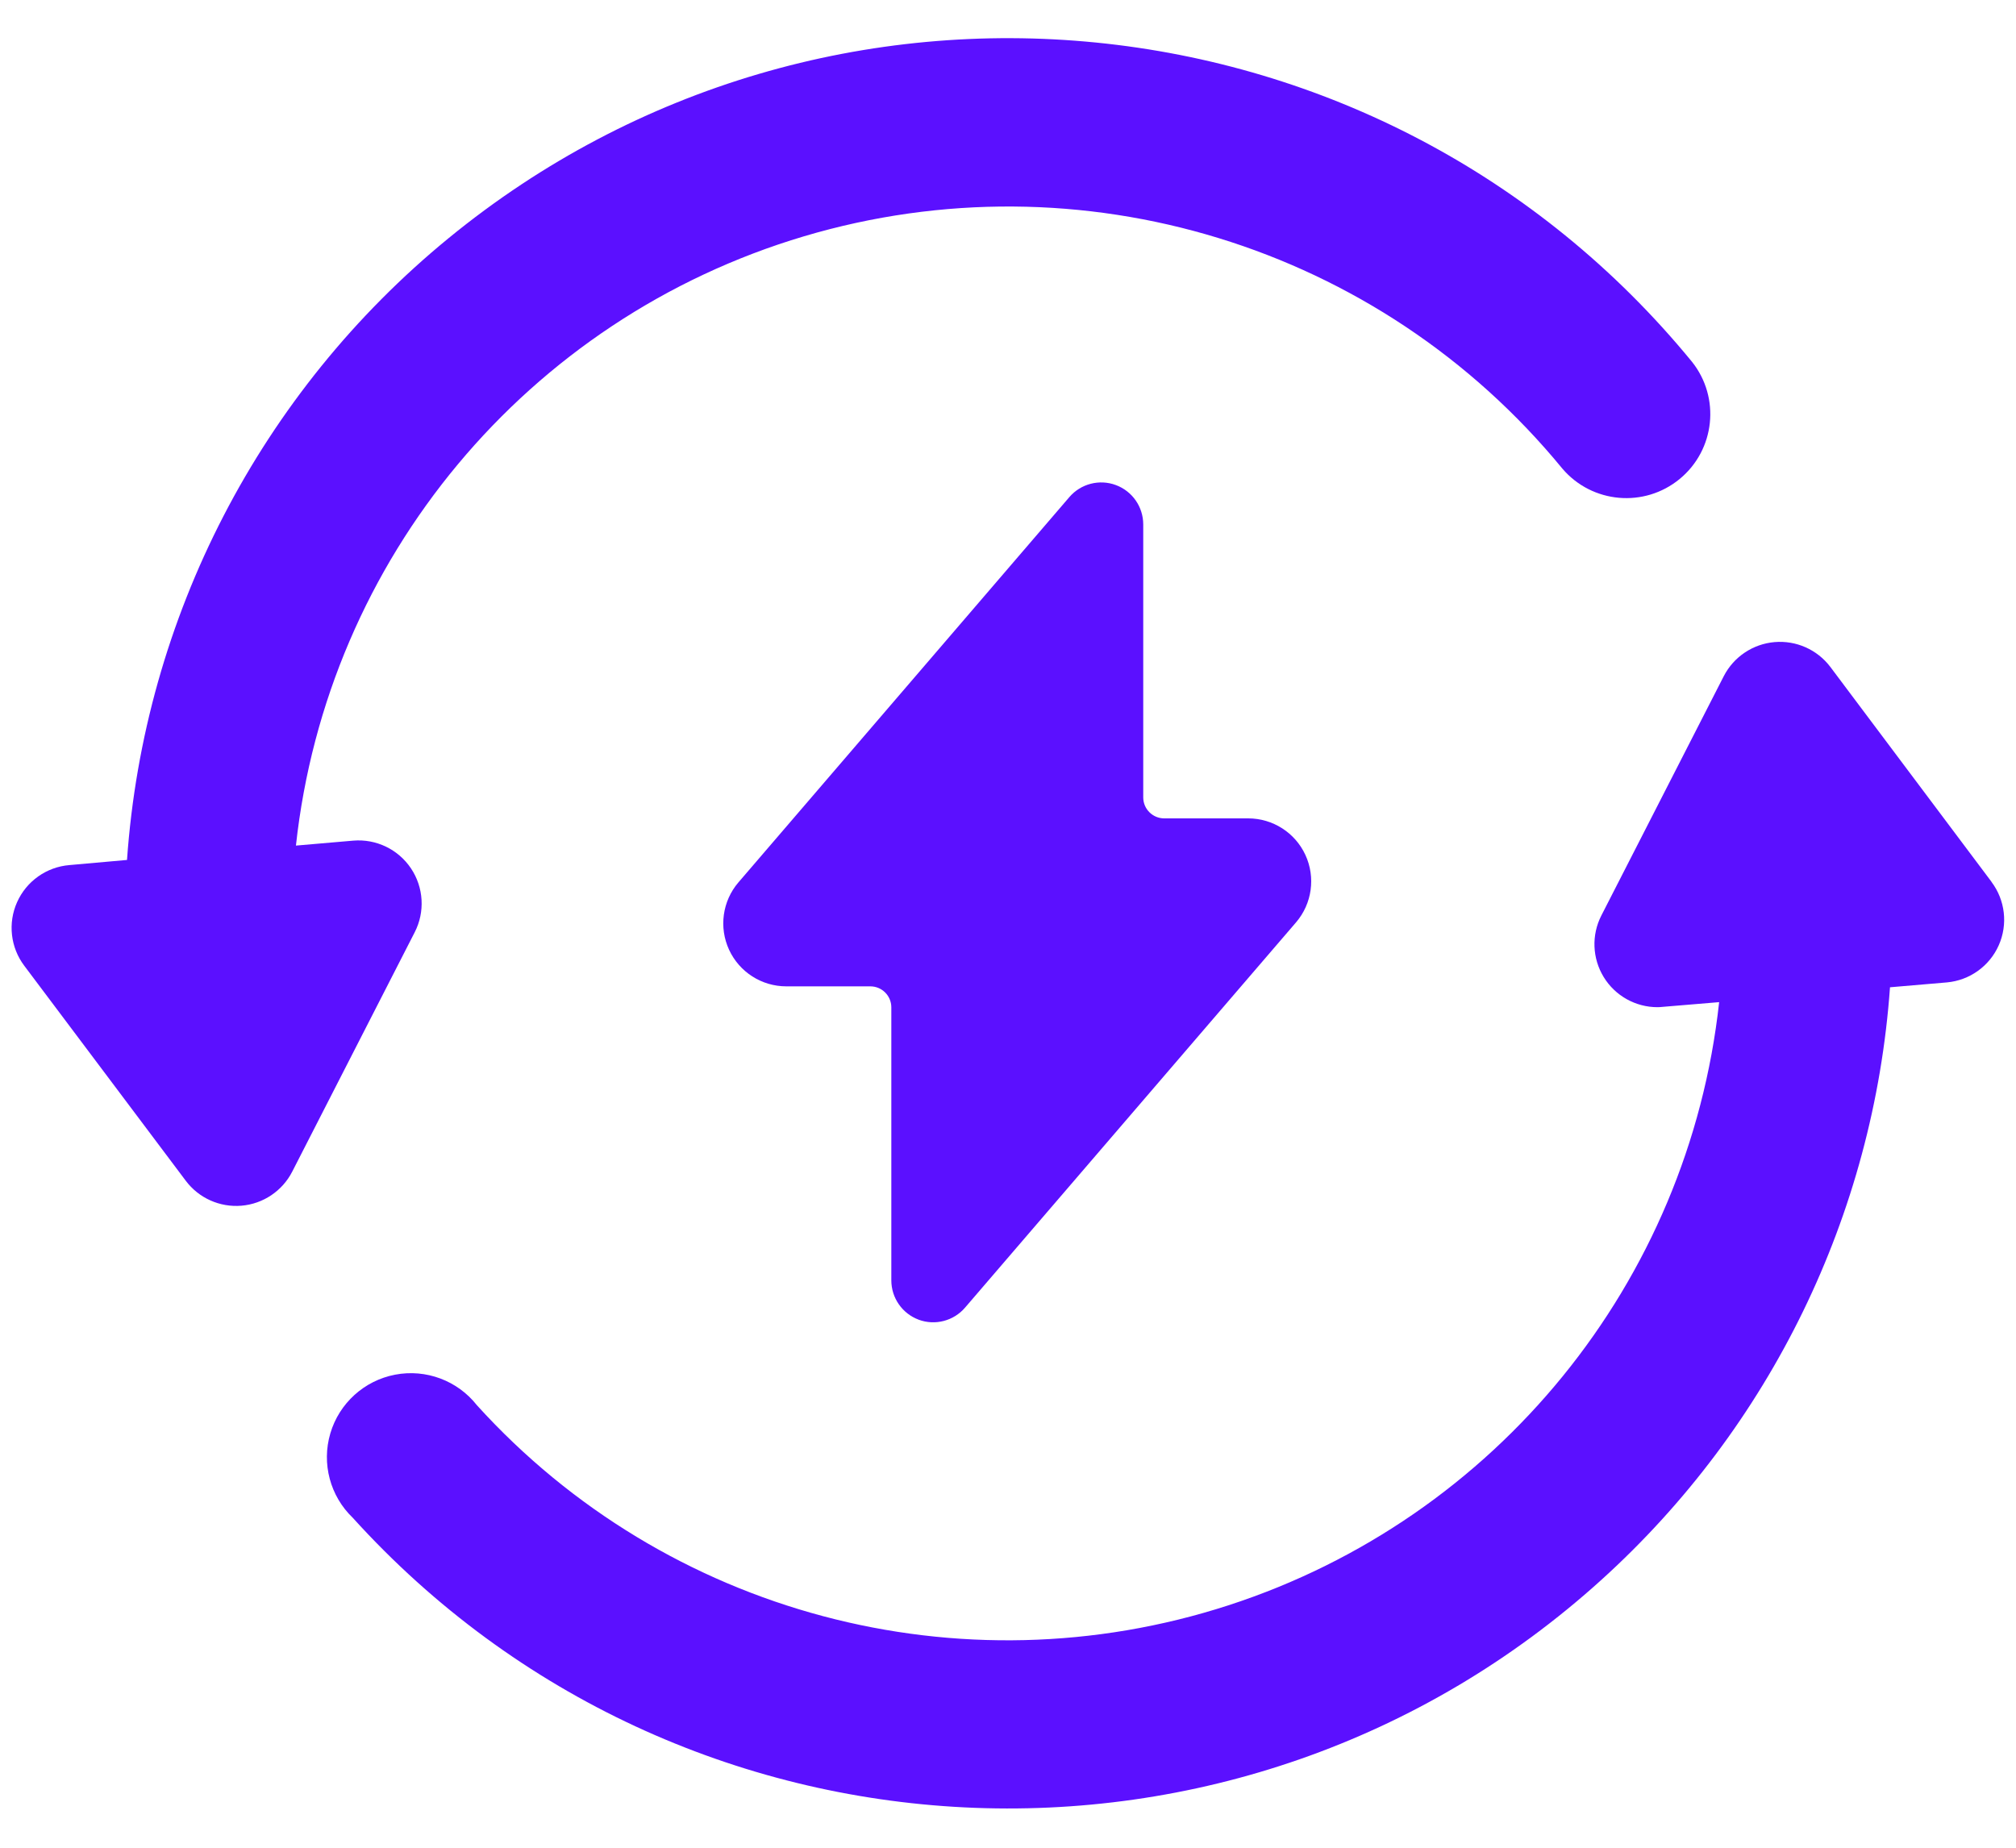
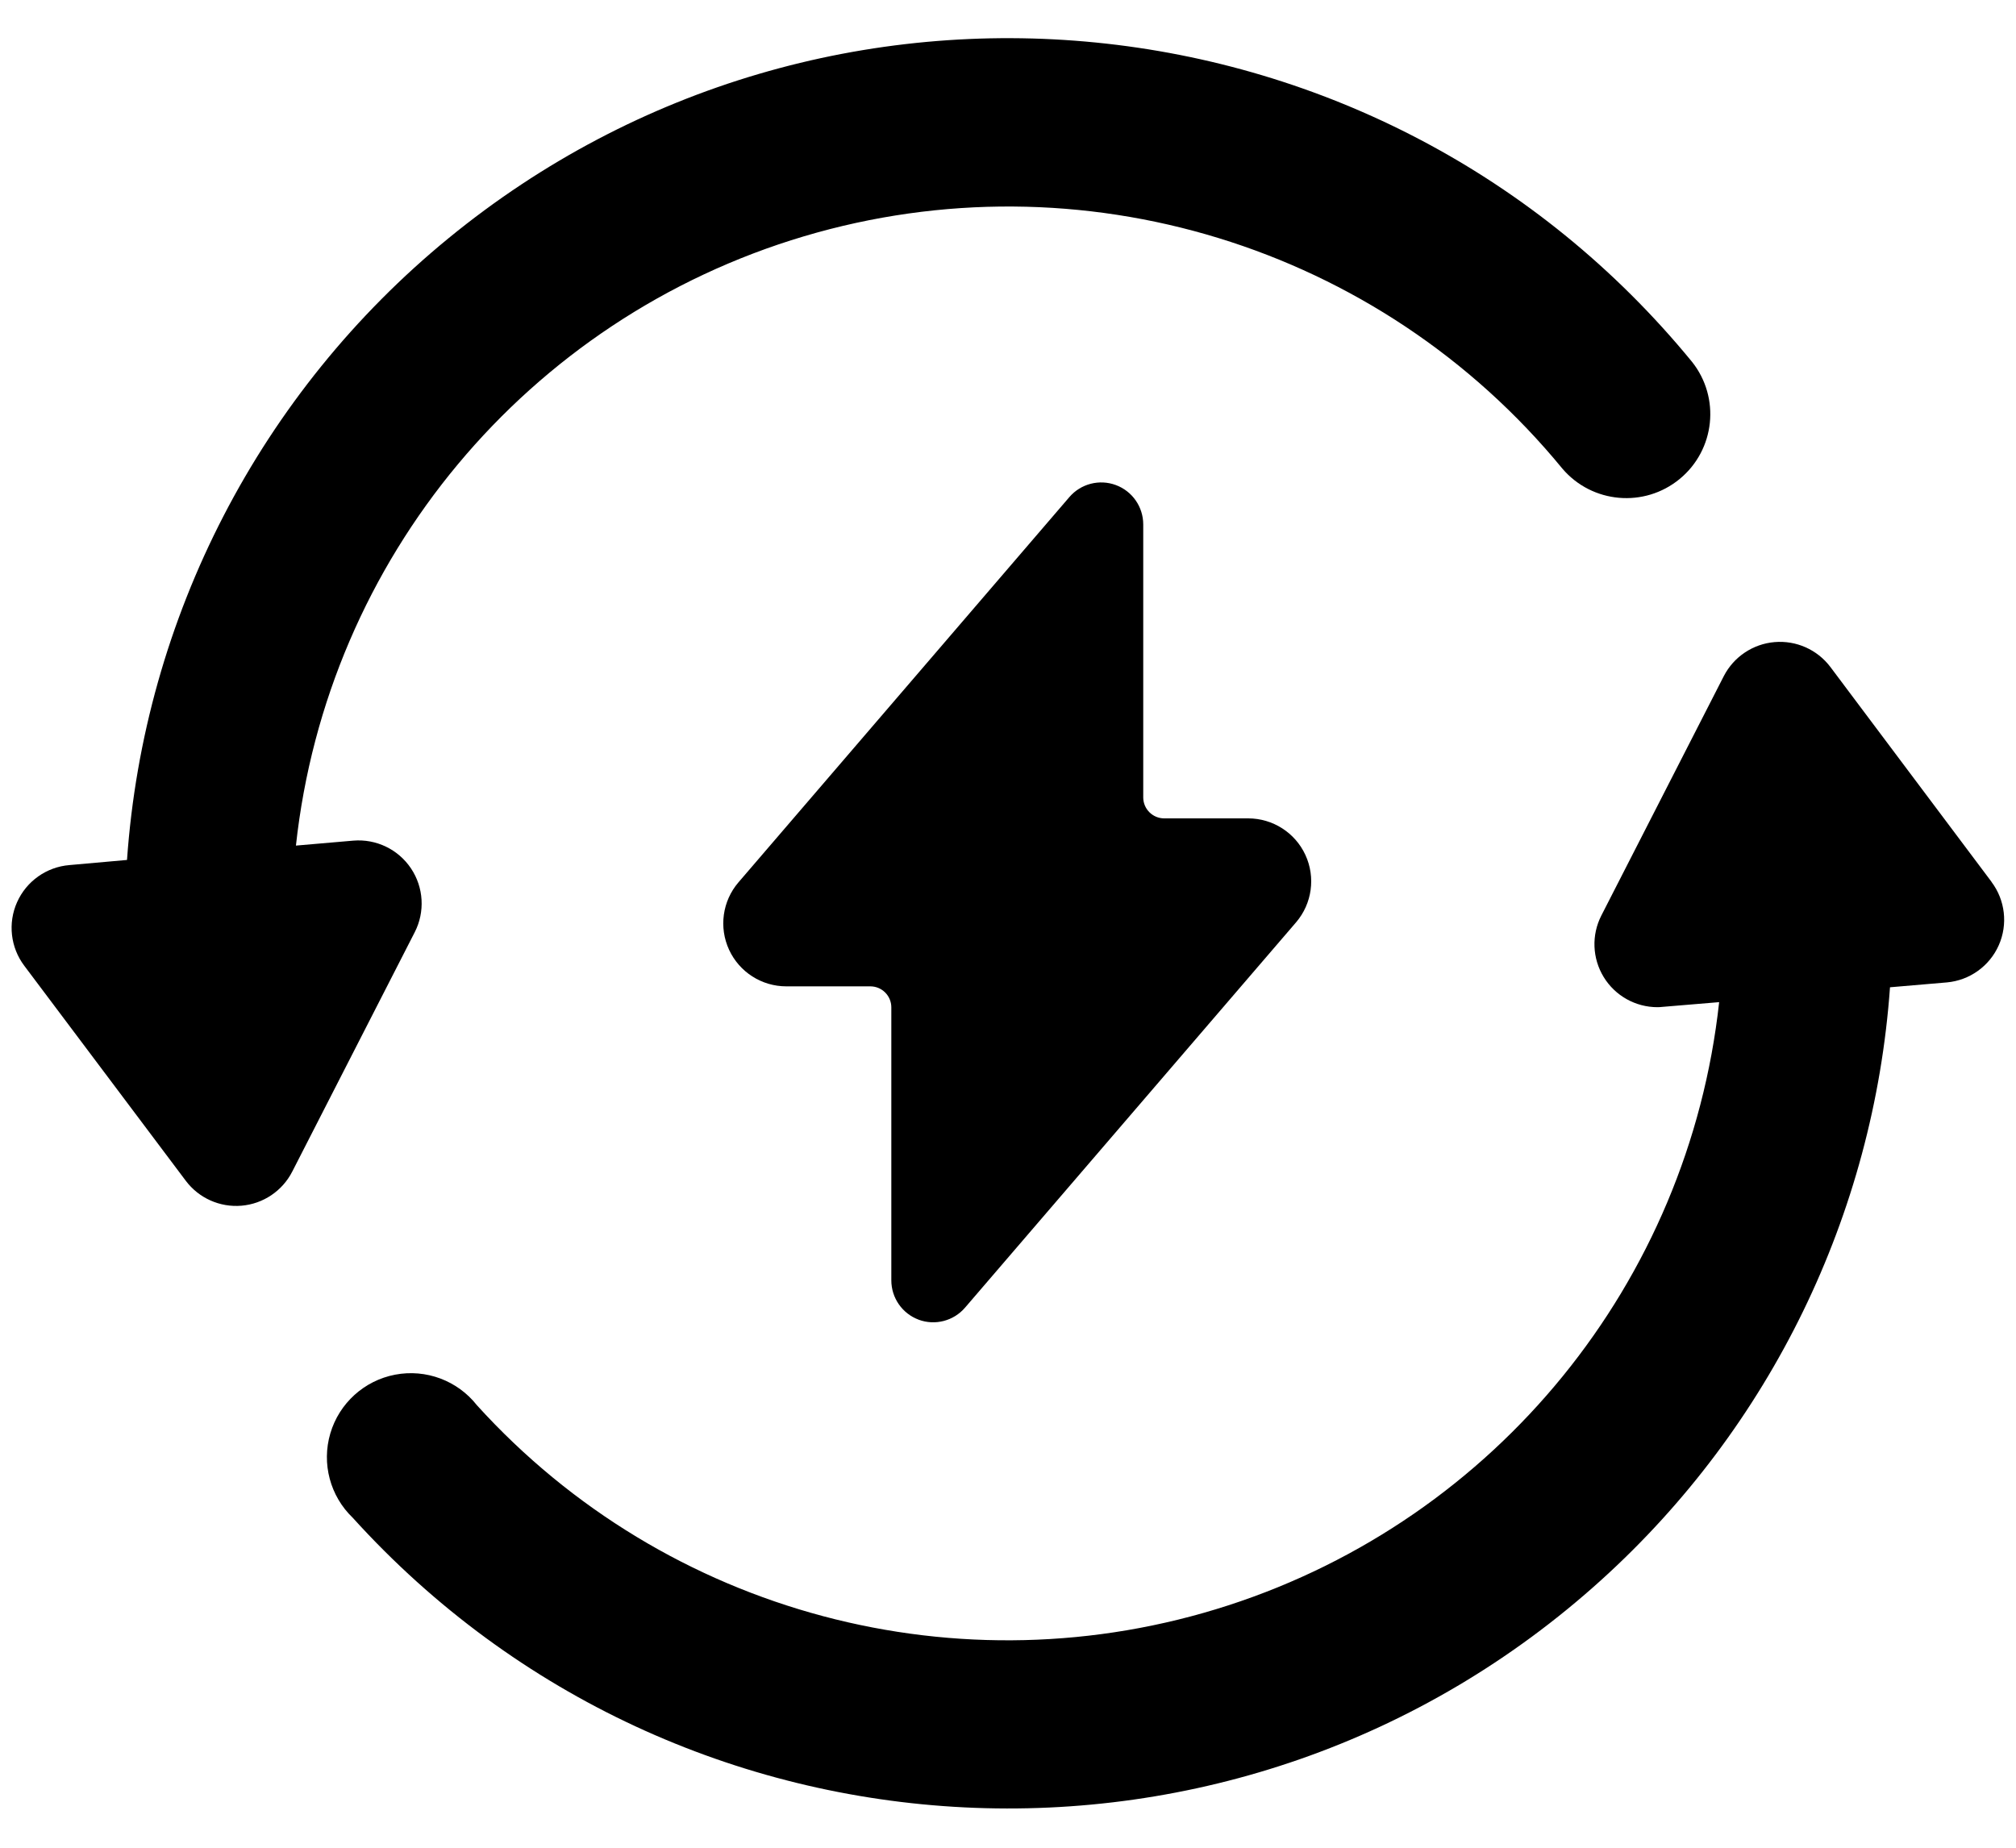
<svg xmlns="http://www.w3.org/2000/svg" width="24" height="22">
-   <g fill="#5B10FF">
+   <g fill="currentColor">
    <path d="M23.709 10.5L21.79 7.941a.752.752 0 0 0-1.268.108L19.064 10.9a.75.75 0 0 0 .668 1.092c.041 0-.006 0 .734-.06a8.524 8.524 0 0 1-14.788 4.8 1 1 0 1 0-1.478 1.34c3.902 4.309 10.558 4.639 14.866.737a10.525 10.525 0 0 0 3.434-7.054l.678-.058a.749.749 0 0 0 .53-1.197h.001zm-19.503-.491l-.683.059A8.531 8.531 0 0 1 18.6 5.58a1 1 0 0 0 1.543-1.272C16.462-.186 9.834-.845 5.34 2.836a10.519 10.519 0 0 0-3.828 7.403l-.685.061a.75.75 0 0 0-.537 1.2l1.921 2.558a.75.75 0 0 0 1.268-.108l1.458-2.85a.751.751 0 0 0-.731-1.091z" />
    <path d="M10.936 15.713a.5.5 0 0 0 .553-.144l3.941-4.588a.75.75 0 0 0-.57-1.237h-1a.25.25 0 0 1-.25-.25v-3.25a.5.5 0 0 0-.879-.326L8.79 10.507a.75.75 0 0 0 .571 1.237h1a.25.25 0 0 1 .25.25v3.25a.5.5 0 0 0 .326.469z" />
  </g>
</svg>
